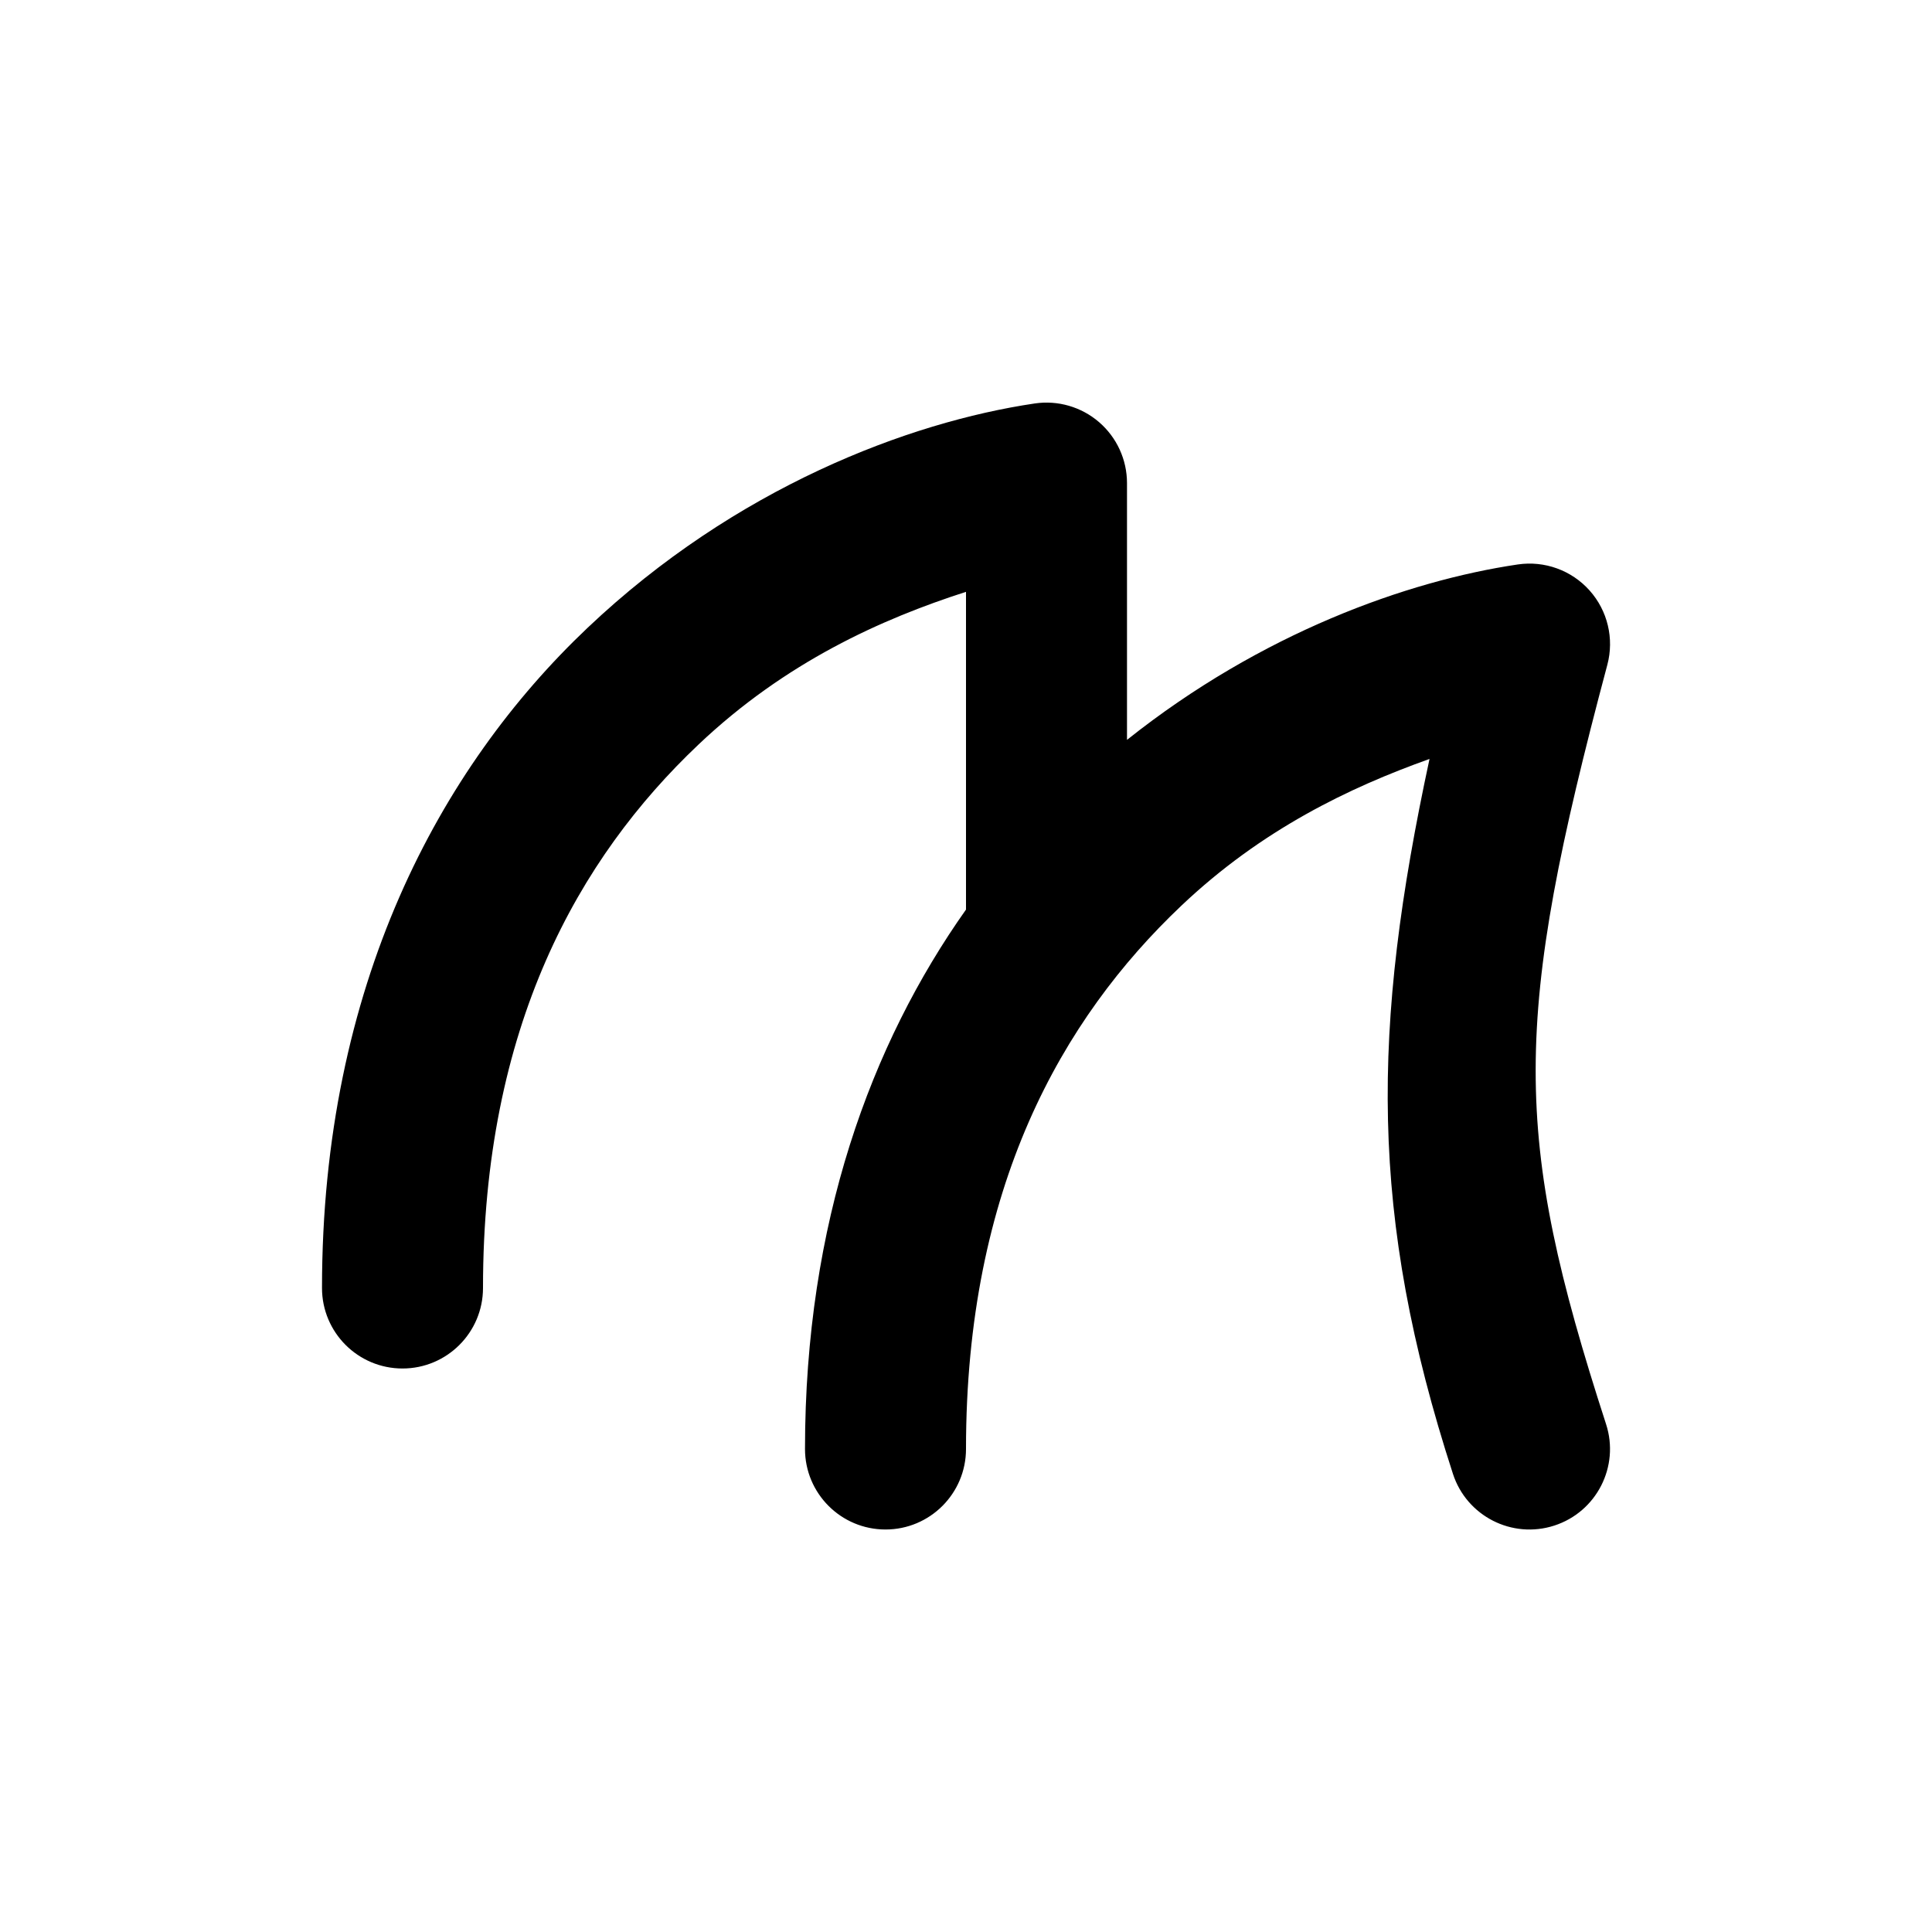
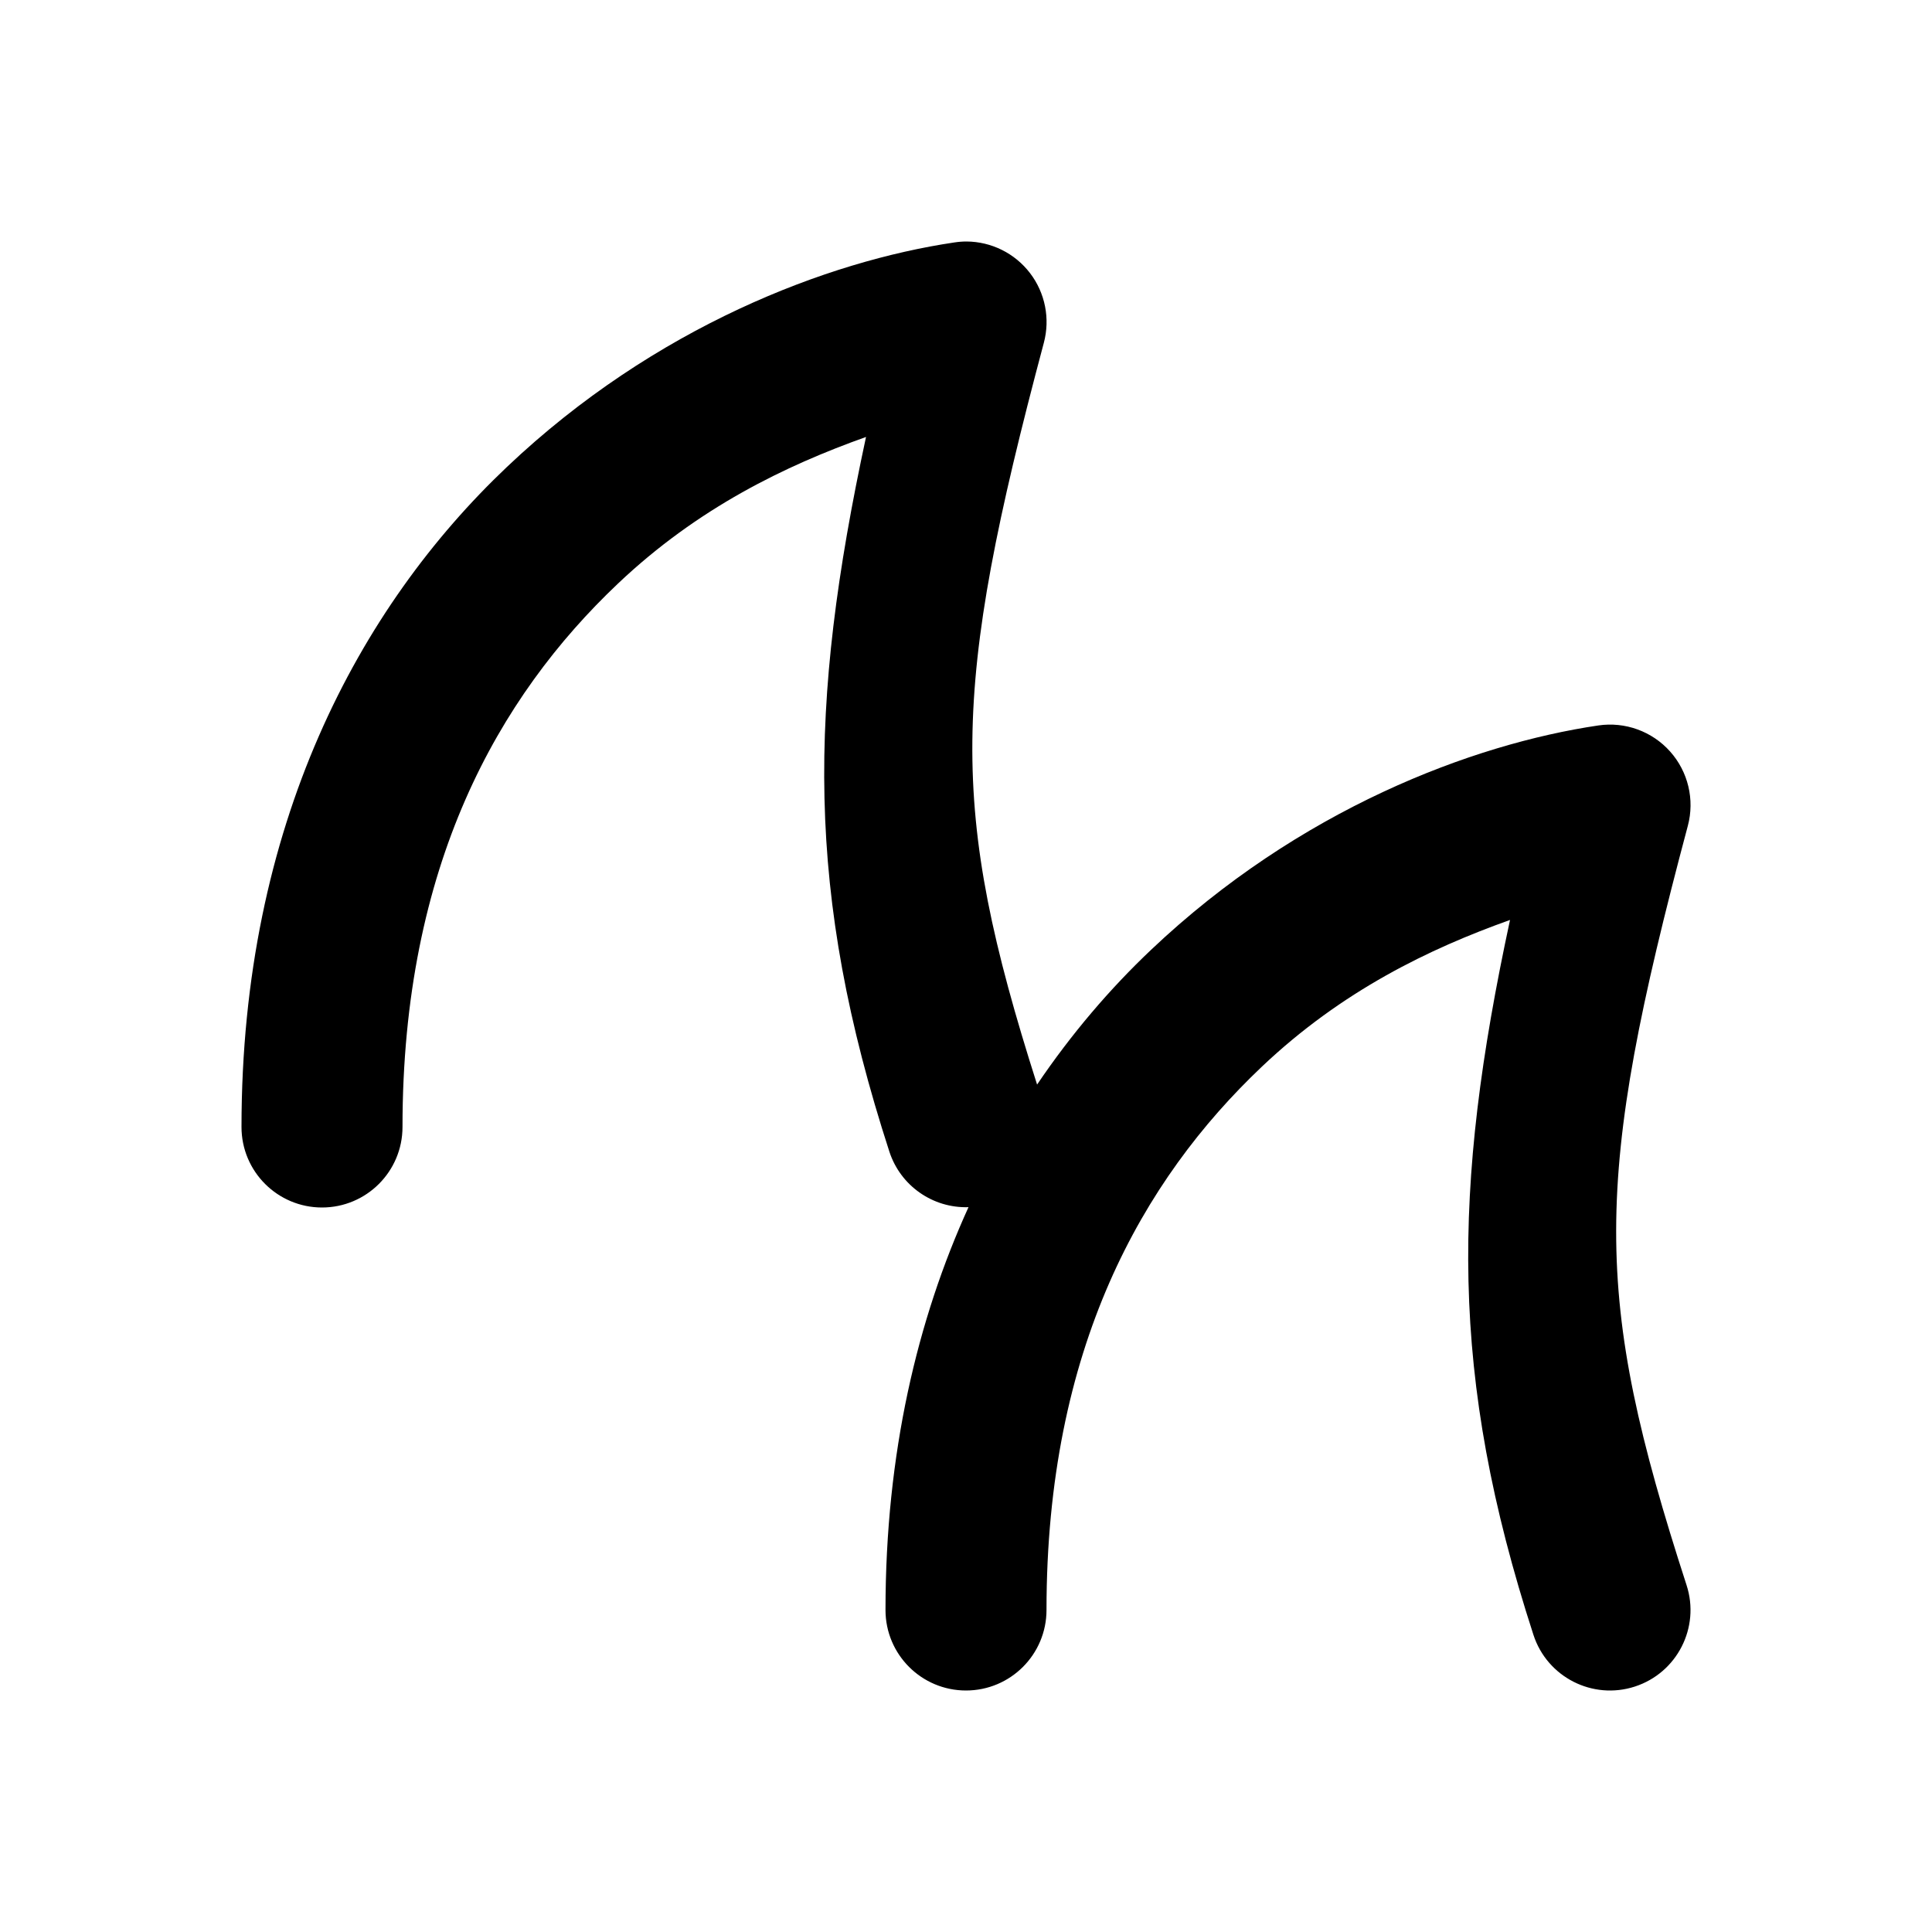
<svg xmlns="http://www.w3.org/2000/svg" height="24" viewBox="0 0 24 24" width="24" version="1.1" id="svg6">
  <defs id="defs10" />
-   <path id="path1" style="color:#000000;fill:#000000;stroke-linecap:round;stroke-linejoin:round;-inkscape-stroke:none" d="M 12.854 5.012 C 11.287 5.244 9.137 6.057 7.299 7.799 C 5.461 9.54 4 12.248 4 16 A 1 1 0 0 0 5 17 A 1 1 0 0 0 6 16 C 6 12.752 7.189 10.659 8.676 9.25 C 9.757 8.225 10.949 7.69 12 7.352 L 12 11.299 C 10.818 12.97 10 15.192 10 18 A 1 1 0 0 0 11 19 A 1 1 0 0 0 12 18 C 12 14.752 13.189 12.659 14.676 11.25 C 15.672 10.306 16.76 9.784 17.758 9.428 C 17.038 12.774 17.005 15.091 18.049 18.309 A 1 1 0 0 0 19.309 18.951 A 1 1 0 0 0 19.951 17.691 C 18.781 14.082 18.784 12.694 19.967 8.258 A 1 1 0 0 0 18.854 7.012 C 17.482 7.215 15.665 7.865 14 9.191 L 14 6 A 1 1 0 0 0 12.854 5.012 z " />
+   <path id="path1-6" style="color:#000000;fill:#000000;stroke-linecap:round;stroke-linejoin:round;-inkscape-stroke:none" d="M 12.006 3 A 1 1 0 0 0 11.854 3.012 C 10.287 3.244 8.137 4.057 6.299 5.799 C 4.461 7.54 3 10.248 3 14 A 1 1 0 0 0 4 15 A 1 1 0 0 0 5 14 C 5 10.752 6.189 8.659 7.676 7.25 C 8.672 6.306 9.76 5.784 10.758 5.428 C 10.038 8.774 10.005 11.091 11.049 14.309 A 1 1 0 0 0 12.031 14.996 C 11.396 16.391 11 18.054 11 20 A 1 1 0 0 0 12 21 A 1 1 0 0 0 13 20 C 13 16.752 14.189 14.659 15.676 13.25 C 16.672 12.306 17.76 11.784 18.758 11.428 C 18.038 14.774 18.005 17.091 19.049 20.309 A 1 1 0 0 0 20.309 20.951 A 1 1 0 0 0 20.951 19.691 C 19.781 16.082 19.784 14.694 20.967 10.258 A 1 1 0 0 0 19.854 9.012 C 18.287 9.244 16.137 10.057 14.299 11.799 C 13.79 12.281 13.311 12.84 12.883 13.473 C 11.785 10.028 11.809 8.601 12.967 4.258 A 1 1 0 0 0 12.006 3 z " />
</svg>
